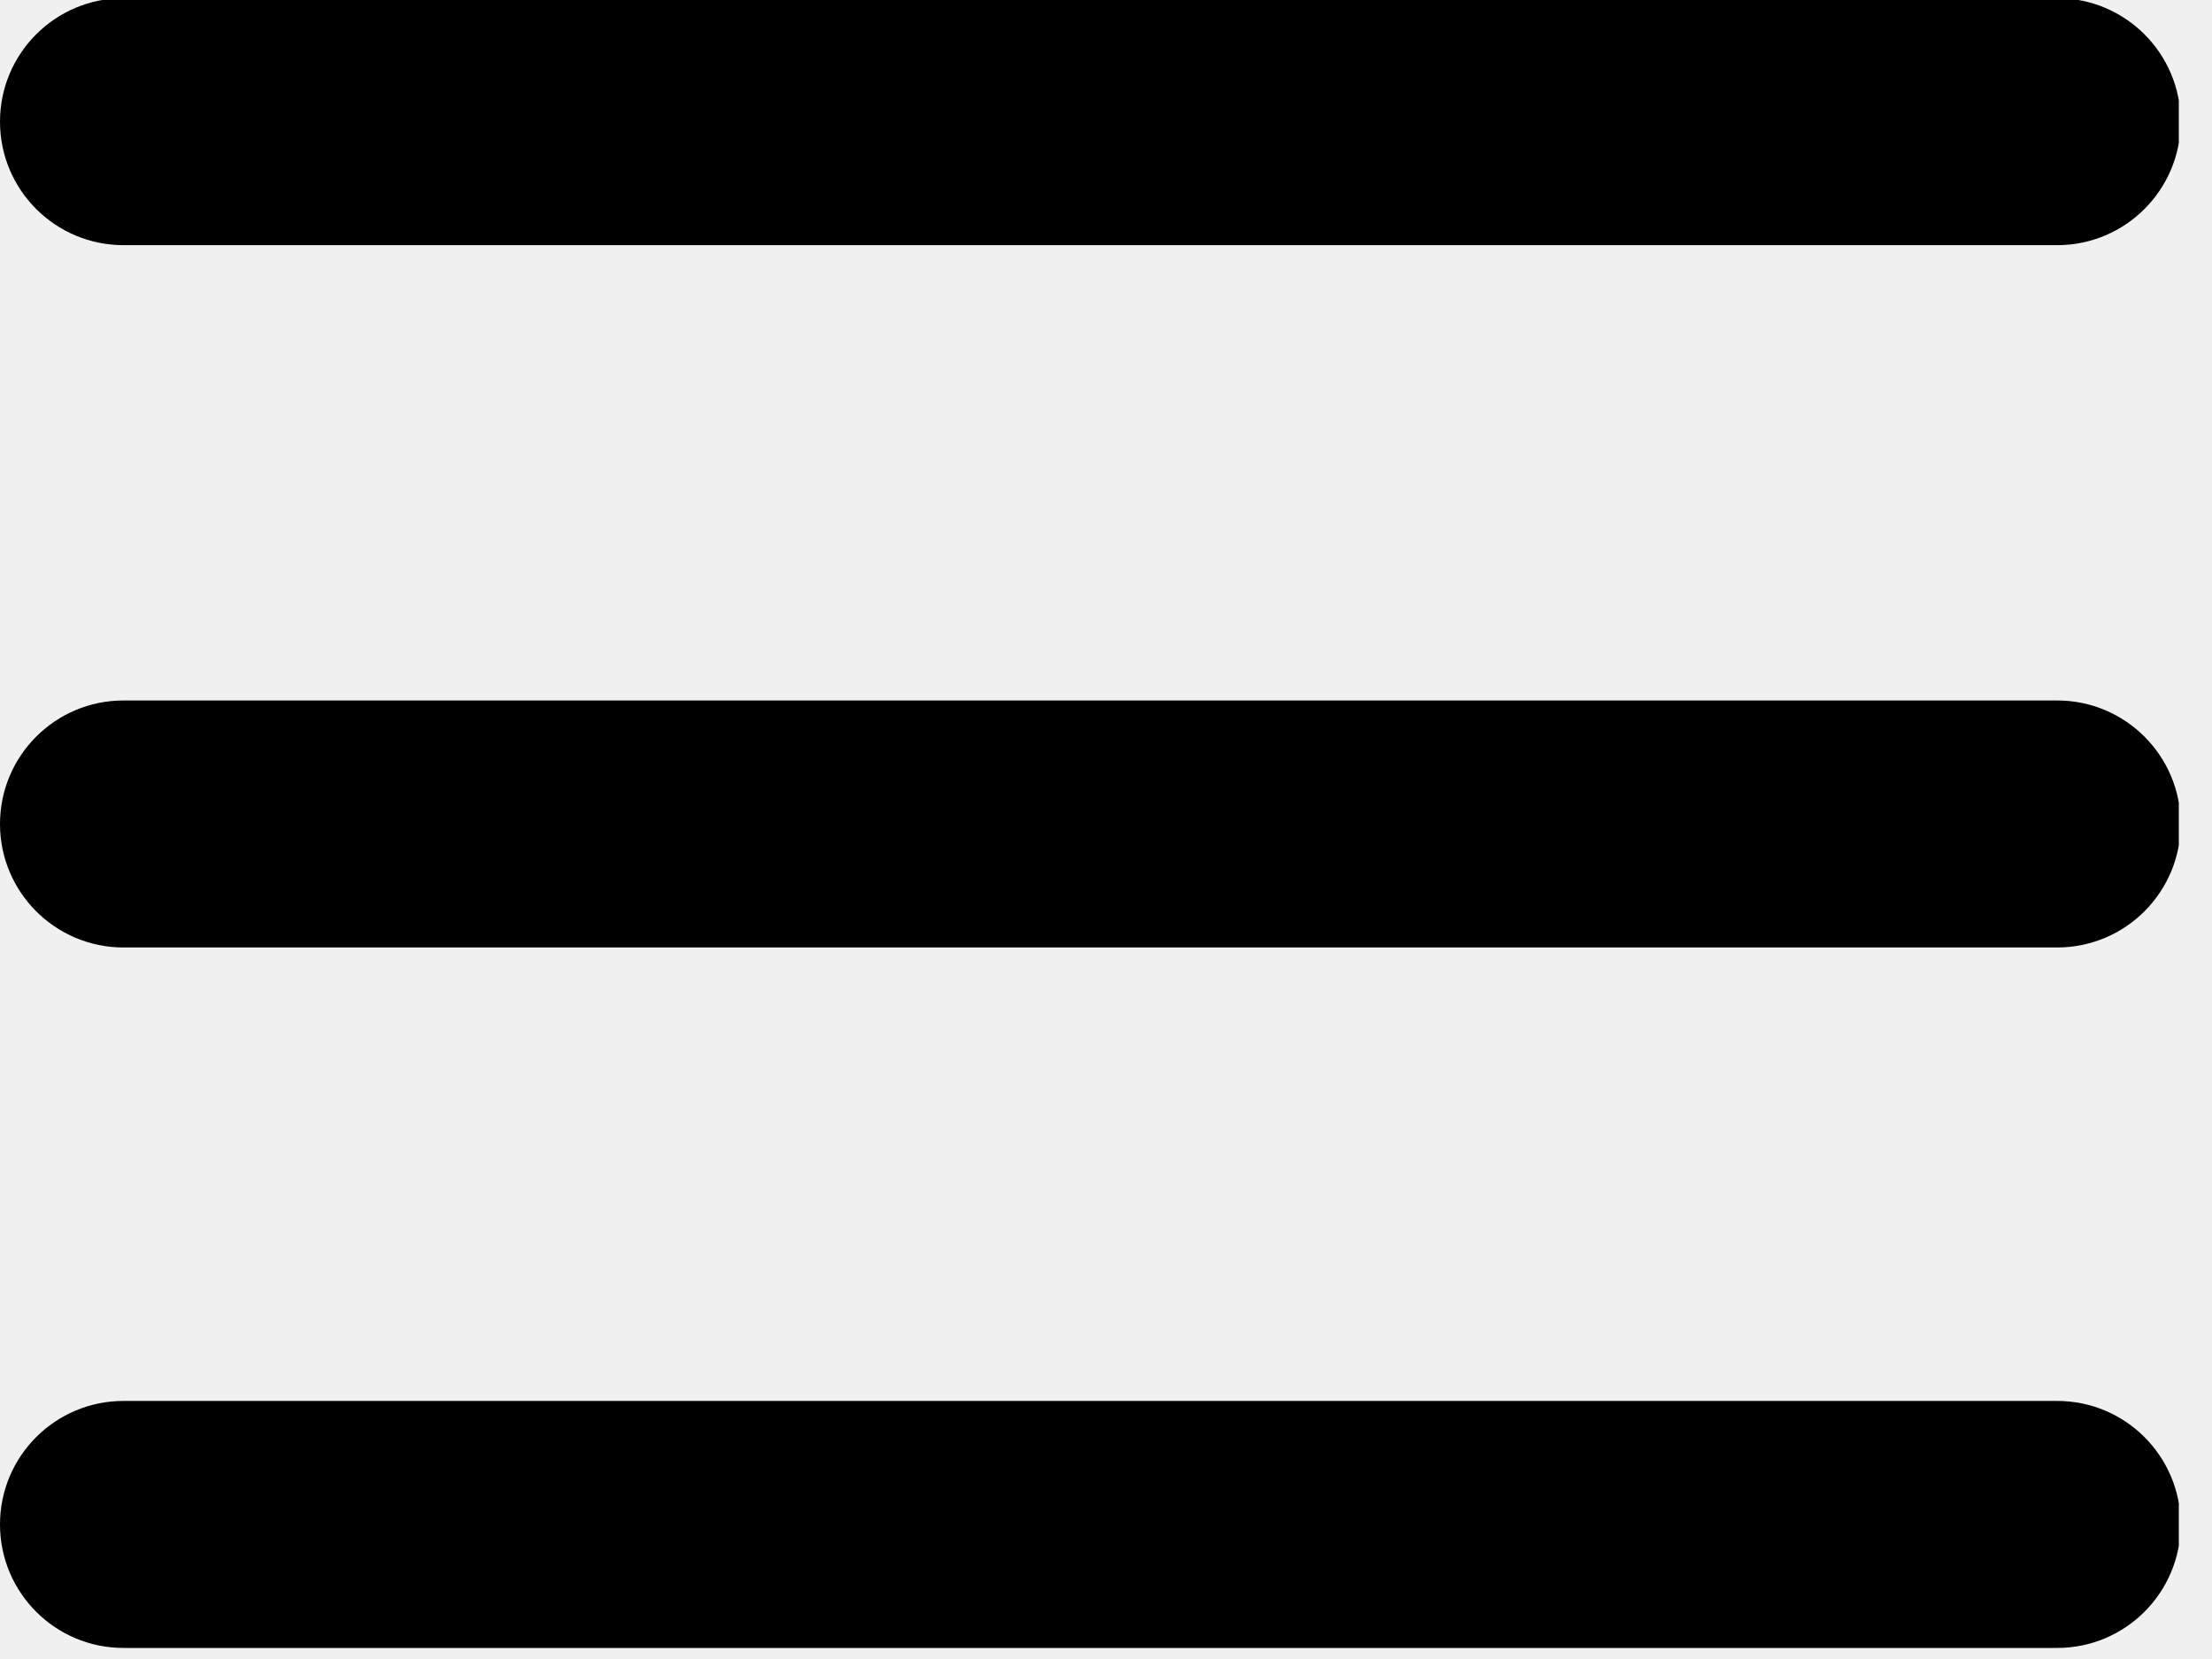
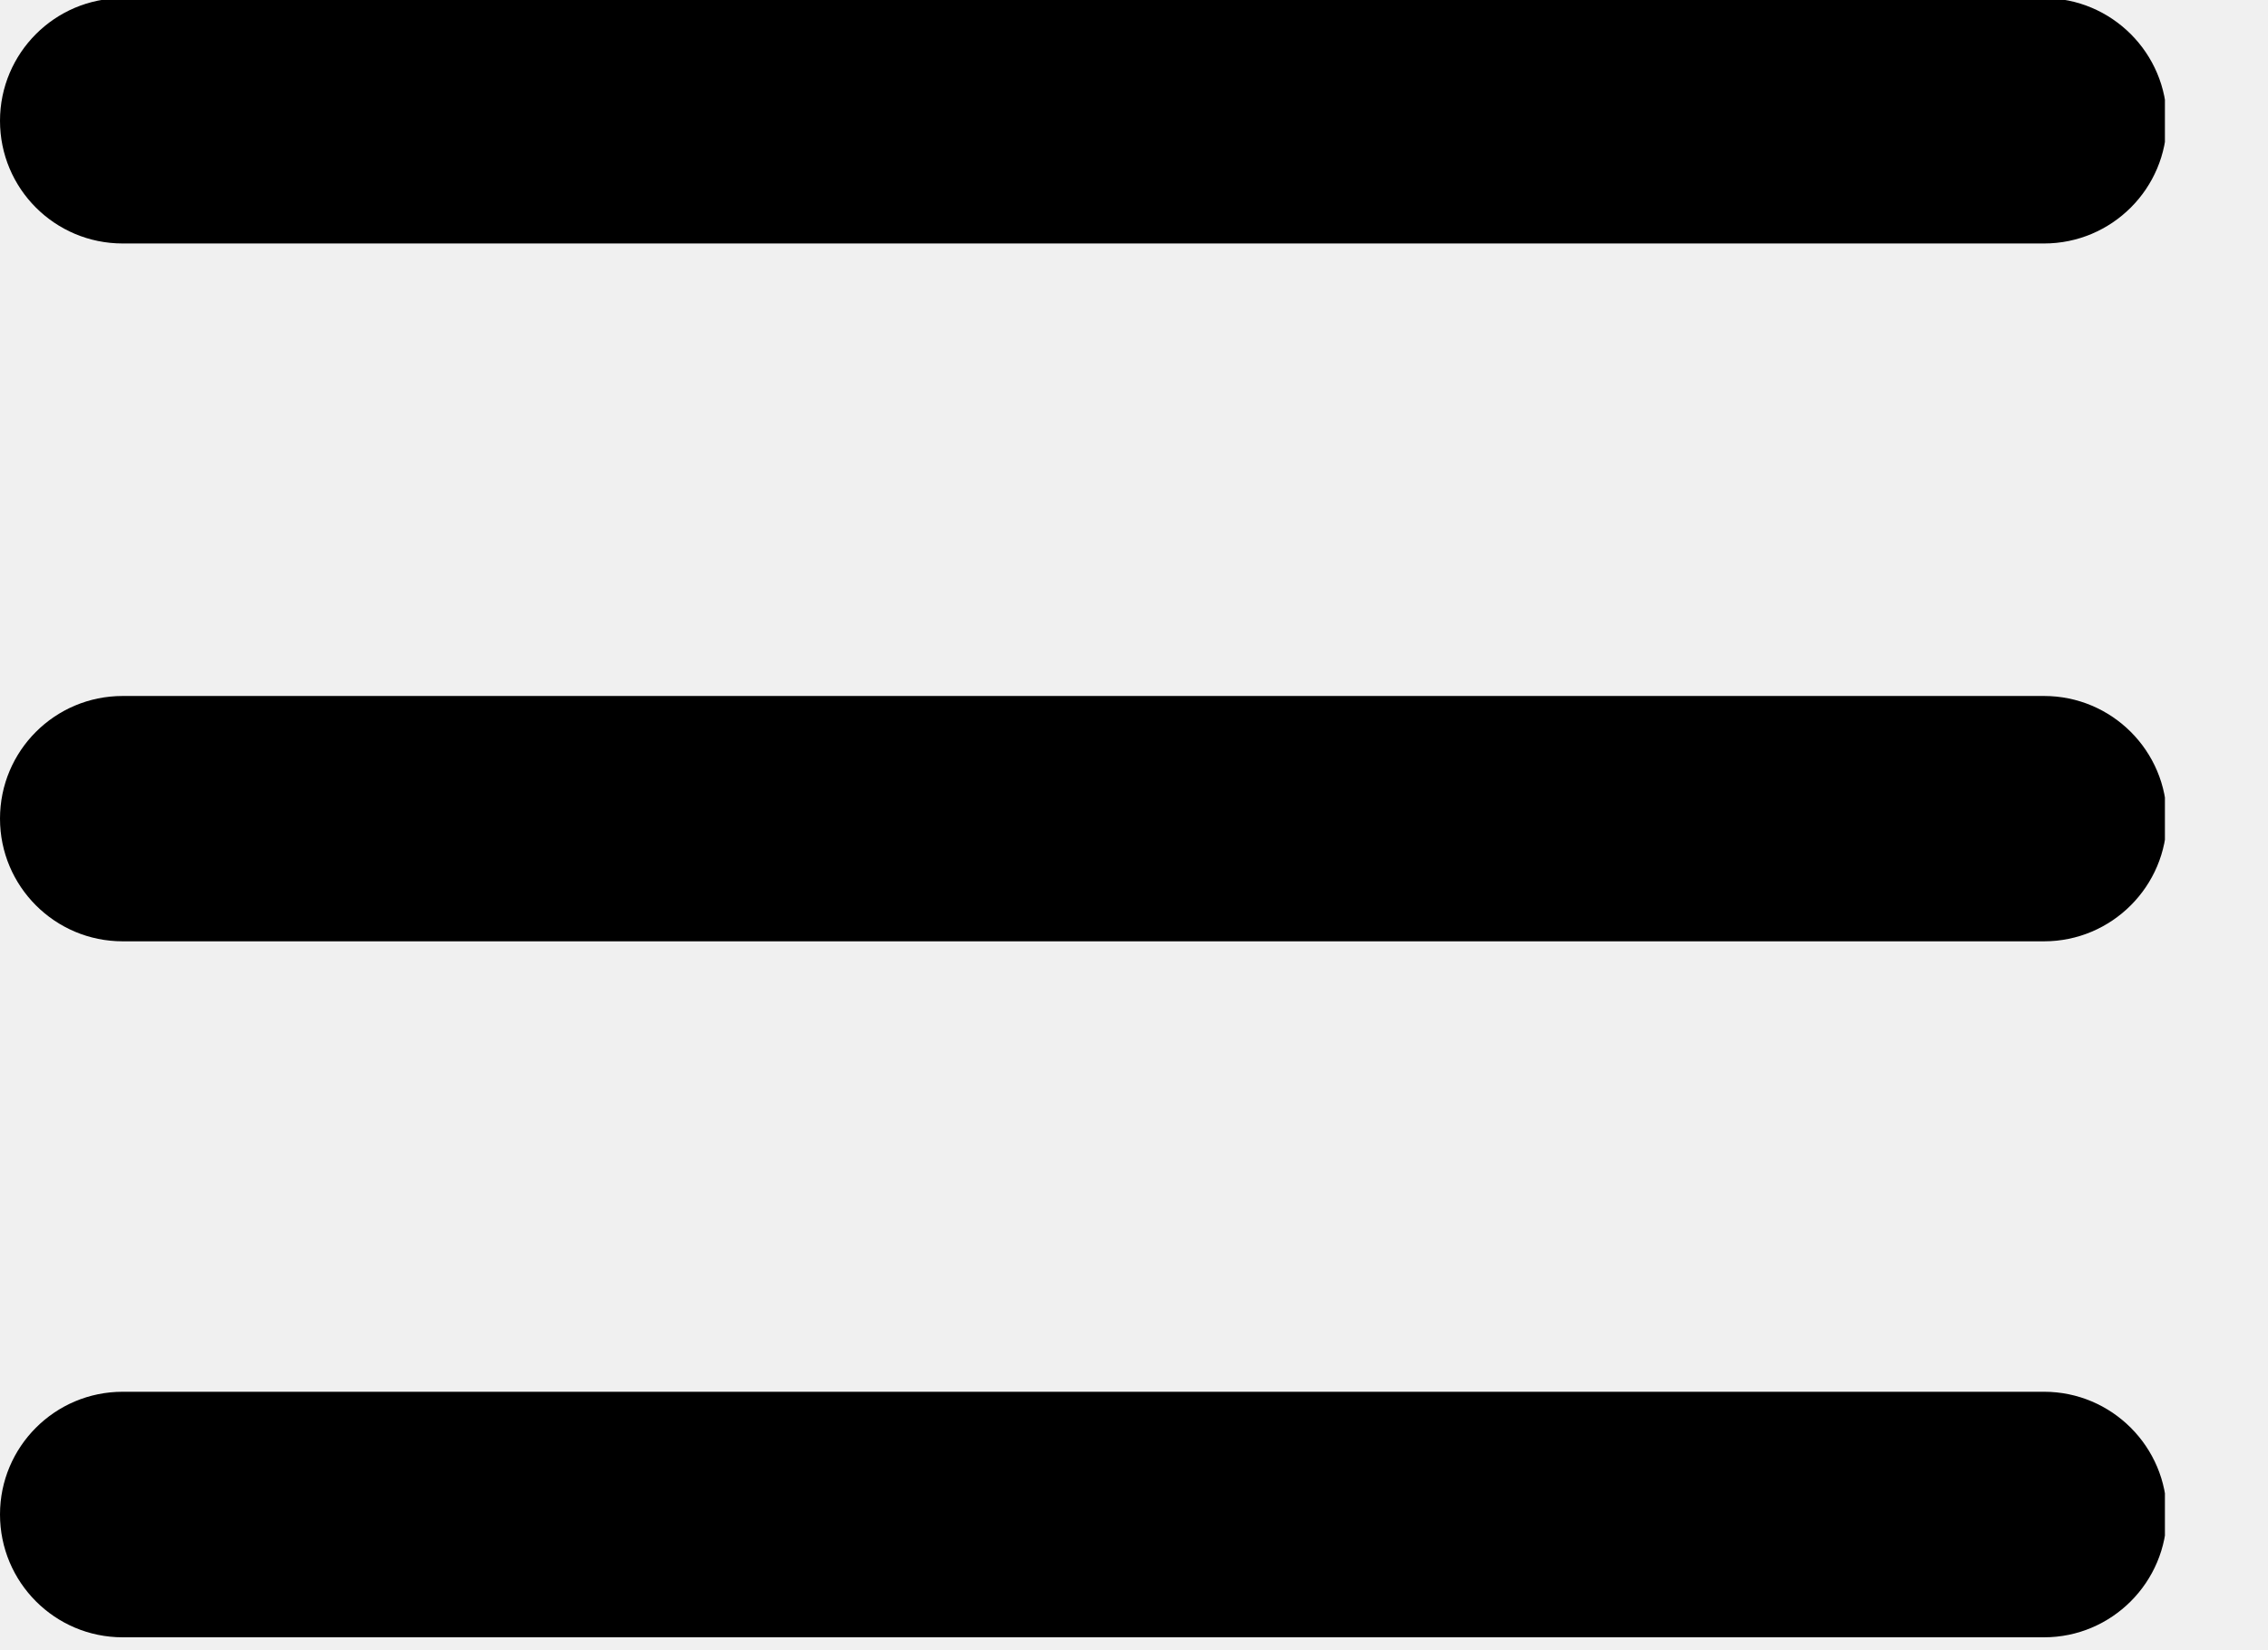
- <svg xmlns="http://www.w3.org/2000/svg" width="12" height="9" viewBox="0 0 12 9" fill="none">
+ <svg xmlns="http://www.w3.org/2000/svg" width="11" height="8" viewBox="0 0 11 8" fill="none">
  <g clip-path="url(#clip0_94_2)">
-     <path d="M11.15 1.33H0.67C0.3 1.33 0 1.03 0 0.66C0 0.29 0.3 -0.01 0.67 -0.01H11.16C11.53 -0.01 11.83 0.29 11.83 0.66C11.83 1.03 11.53 1.33 11.16 1.33H11.15Z" fill="black" />
-     <path d="M11.15 5.14H0.67C0.3 5.14 0 4.84 0 4.47C0 4.1 0.3 3.8 0.67 3.8H11.16C11.53 3.8 11.83 4.1 11.83 4.47C11.83 4.84 11.53 5.14 11.16 5.14H11.15Z" fill="black" />
-     <path d="M11.15 8.94H0.67C0.3 8.94 0 8.64 0 8.27C0 7.9 0.3 7.6 0.67 7.6H11.16C11.53 7.6 11.83 7.9 11.83 8.27C11.83 8.64 11.53 8.94 11.16 8.94H11.15Z" fill="black" />
+     <path d="M9.905 1.181H0.595C0.266 1.181 0 0.915 0 0.586C0 0.258 0.266 -0.009 0.595 -0.009H9.914C10.242 -0.009 10.509 0.258 10.509 0.586C10.509 0.915 10.242 1.181 9.914 1.181H9.905Z" fill="black" />
+     <path d="M9.905 4.566H0.595C0.266 4.566 0 4.299 0 3.971C0 3.642 0.266 3.376 0.595 3.376H9.914C10.242 3.376 10.509 3.642 10.509 3.971C10.509 4.299 10.242 4.566 9.914 4.566H9.905Z" fill="black" />
+     <path d="M9.905 7.942H0.595C0.266 7.942 0 7.675 0 7.346C0 7.018 0.266 6.751 0.595 6.751H9.914C10.242 6.751 10.509 7.018 10.509 7.346C10.509 7.675 10.242 7.942 9.914 7.942H9.905Z" fill="black" />
  </g>
  <defs>
    <clipPath id="clip0_94_2">
-       <rect width="11.82" height="8.94" fill="white" />
+       <rect width="10.5" height="7.942" fill="white" />
    </clipPath>
  </defs>
</svg>
